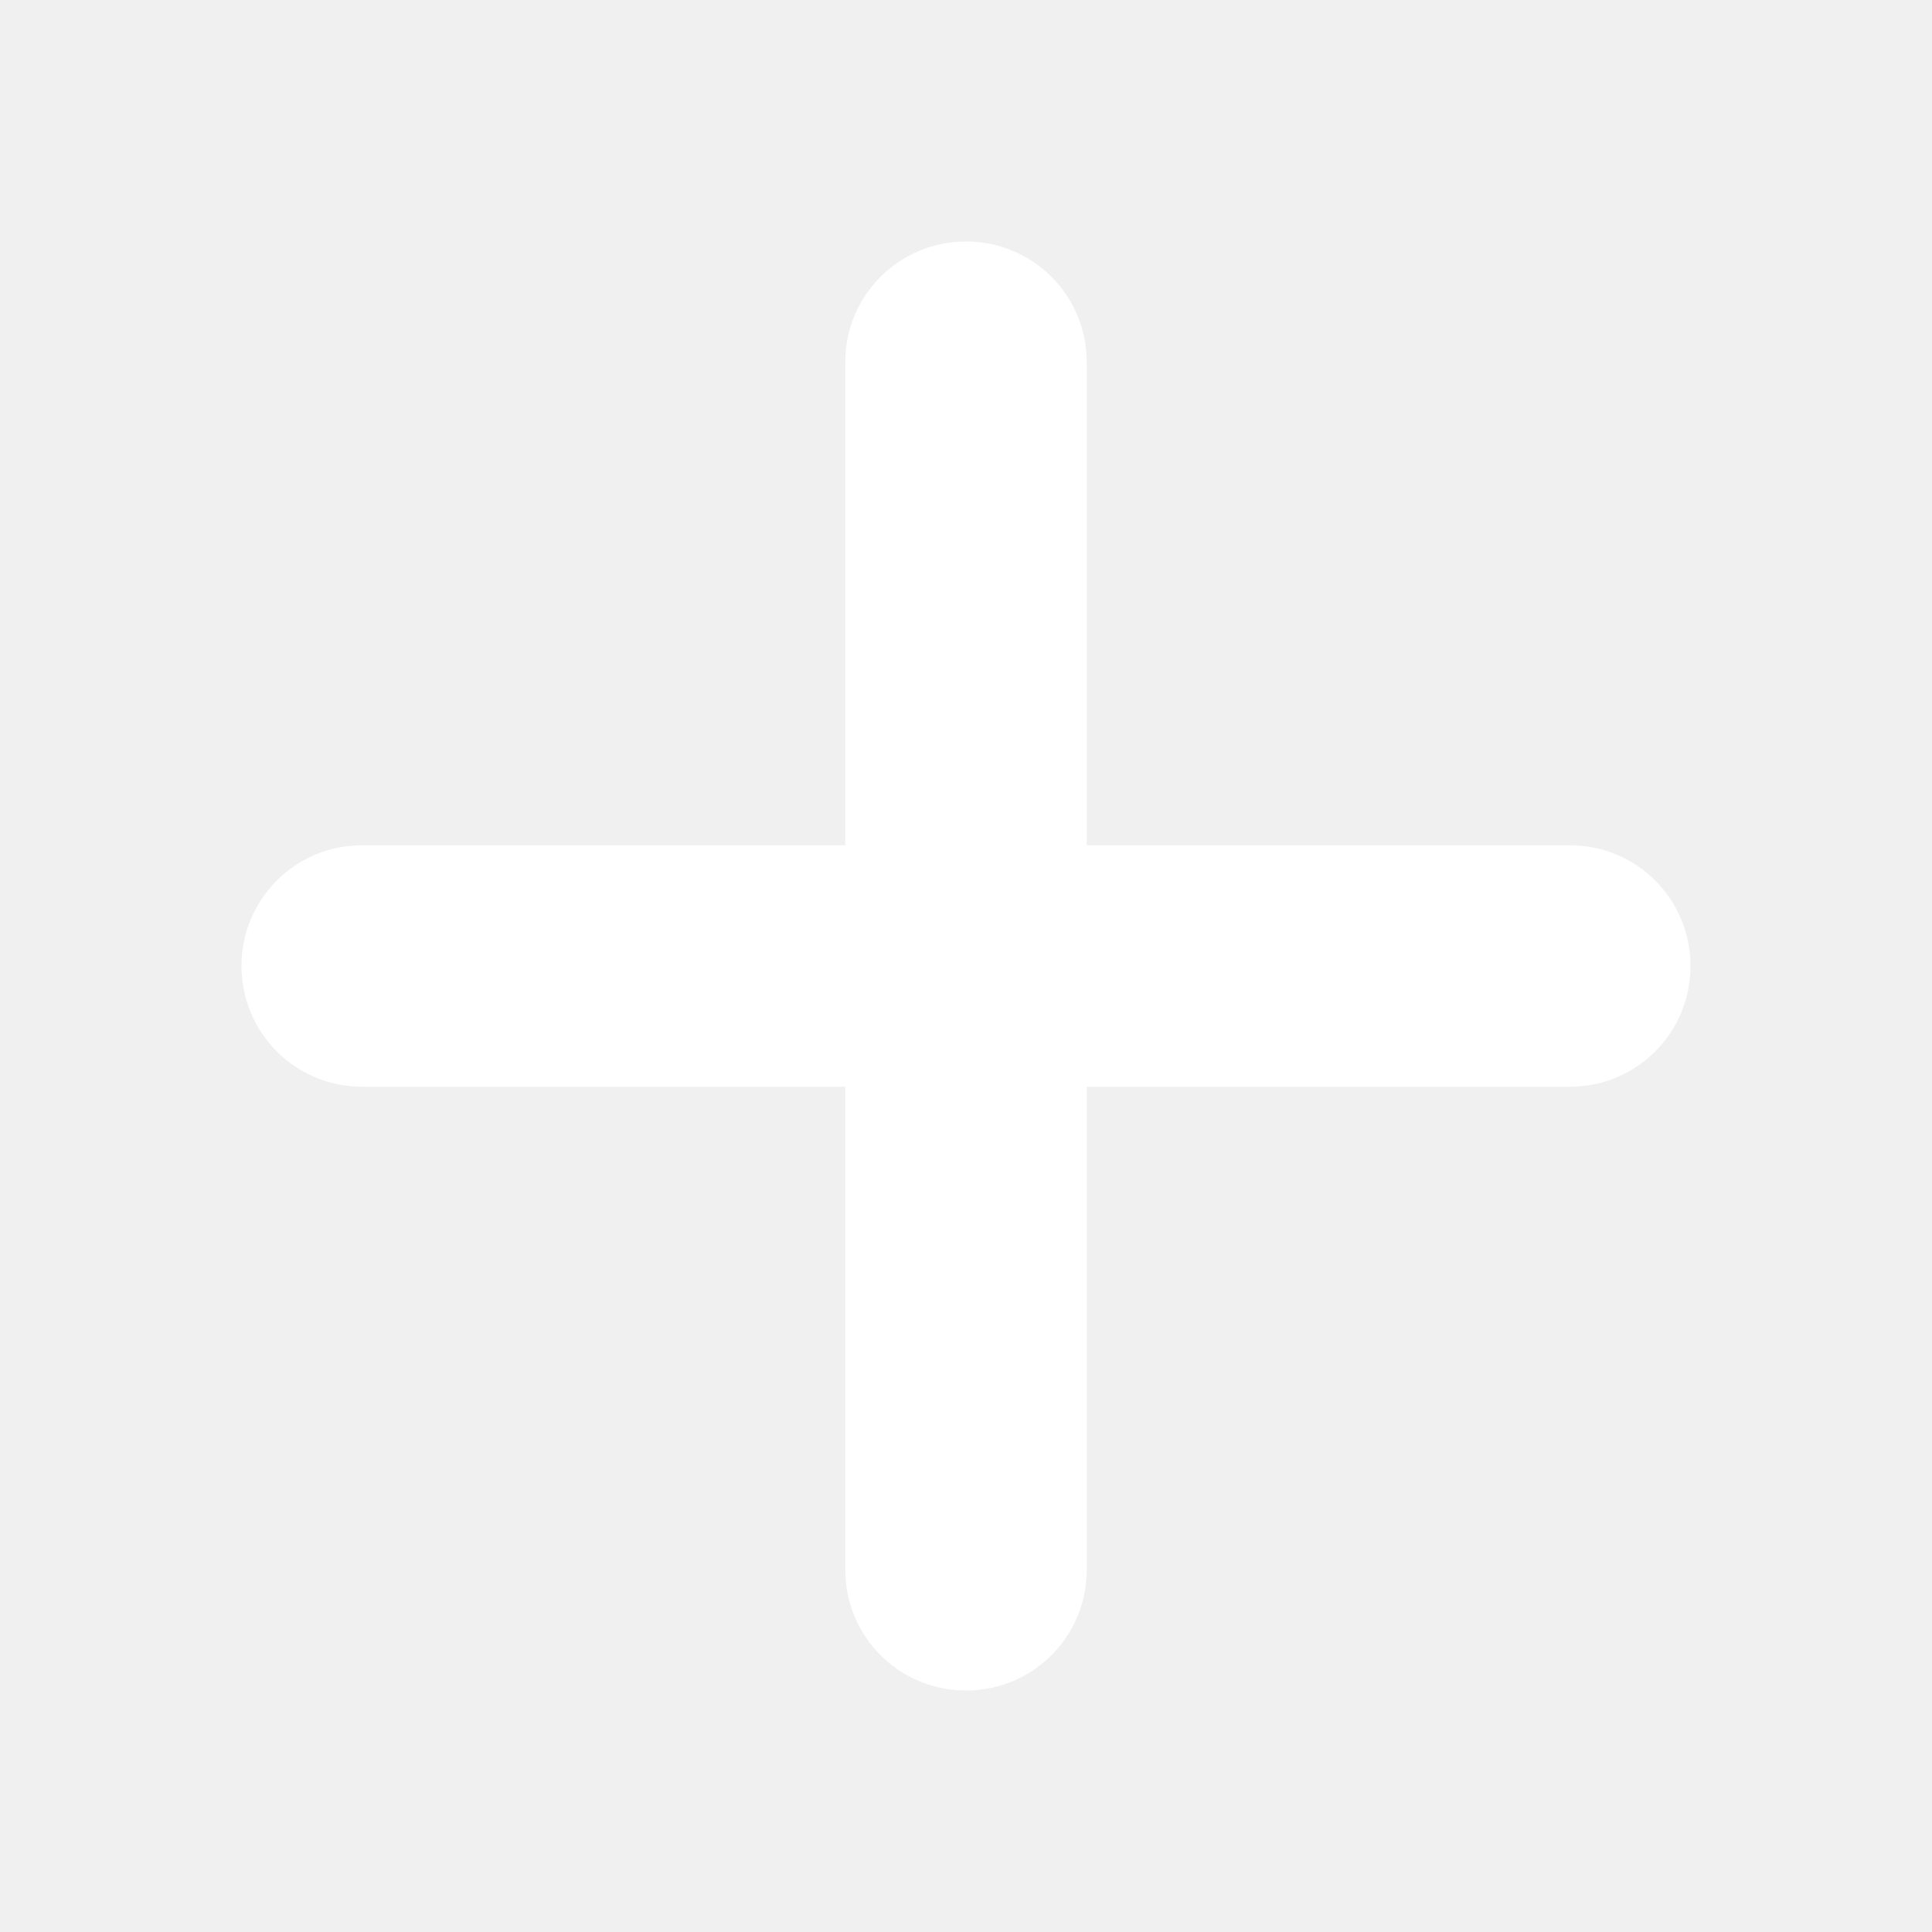
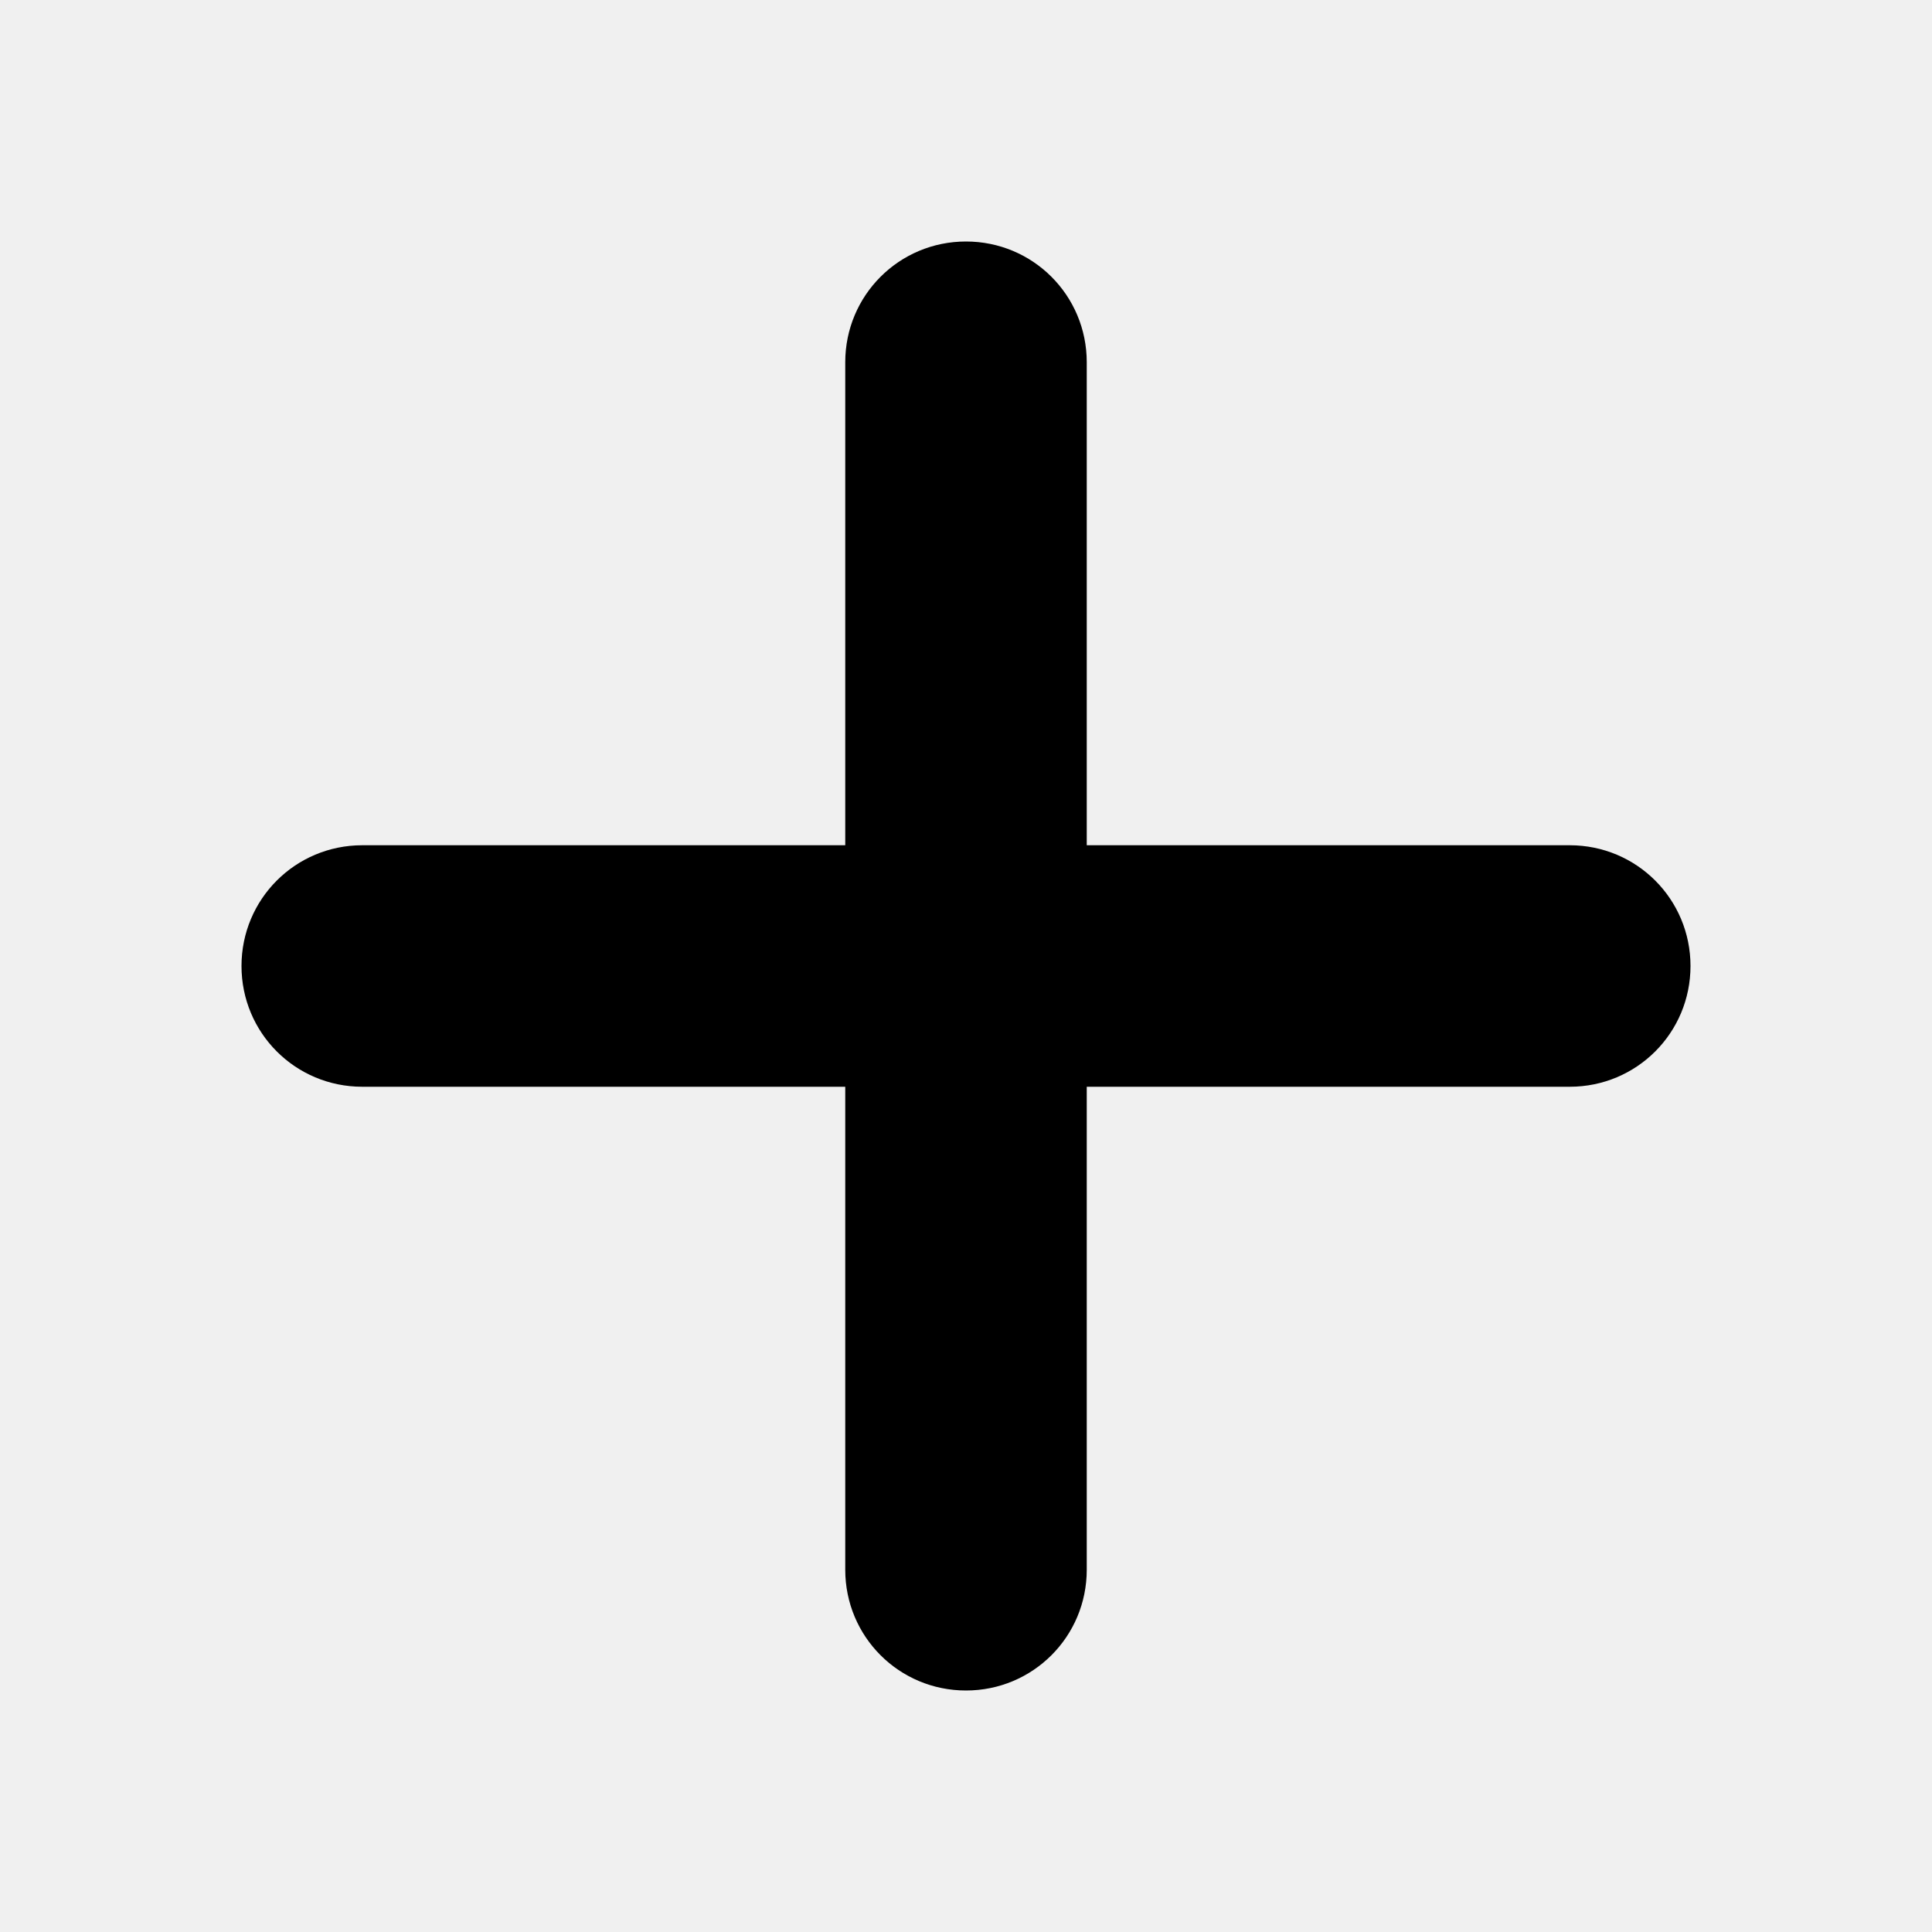
<svg xmlns="http://www.w3.org/2000/svg" width="16" height="16" viewBox="0 0 16 16" fill="none">
-   <path d="M8 2C7.446 2 7 2.446 7 3V7H3C2.446 7 2 7.446 2 8C2 8.554 2.446 9 3 9H7V13C7 13.554 7.446 14 8 14C8.554 14 9 13.554 9 13V9H13C13.554 9 14 8.554 14 8C14 7.446 13.554 7 13 7H9V3C9 2.446 8.554 2 8 2Z" fill="white" />
+   <path d="M8 2C7.446 2 7 2.446 7 3V7H3C2.446 7 2 7.446 2 8C2 8.554 2.446 9 3 9H7V13C7 13.554 7.446 14 8 14C8.554 14 9 13.554 9 13V9H13C13.554 9 14 8.554 14 8C14 7.446 13.554 7 13 7H9V3C9 2.446 8.554 2 8 2Z" fill="currentColor" />
</svg>
